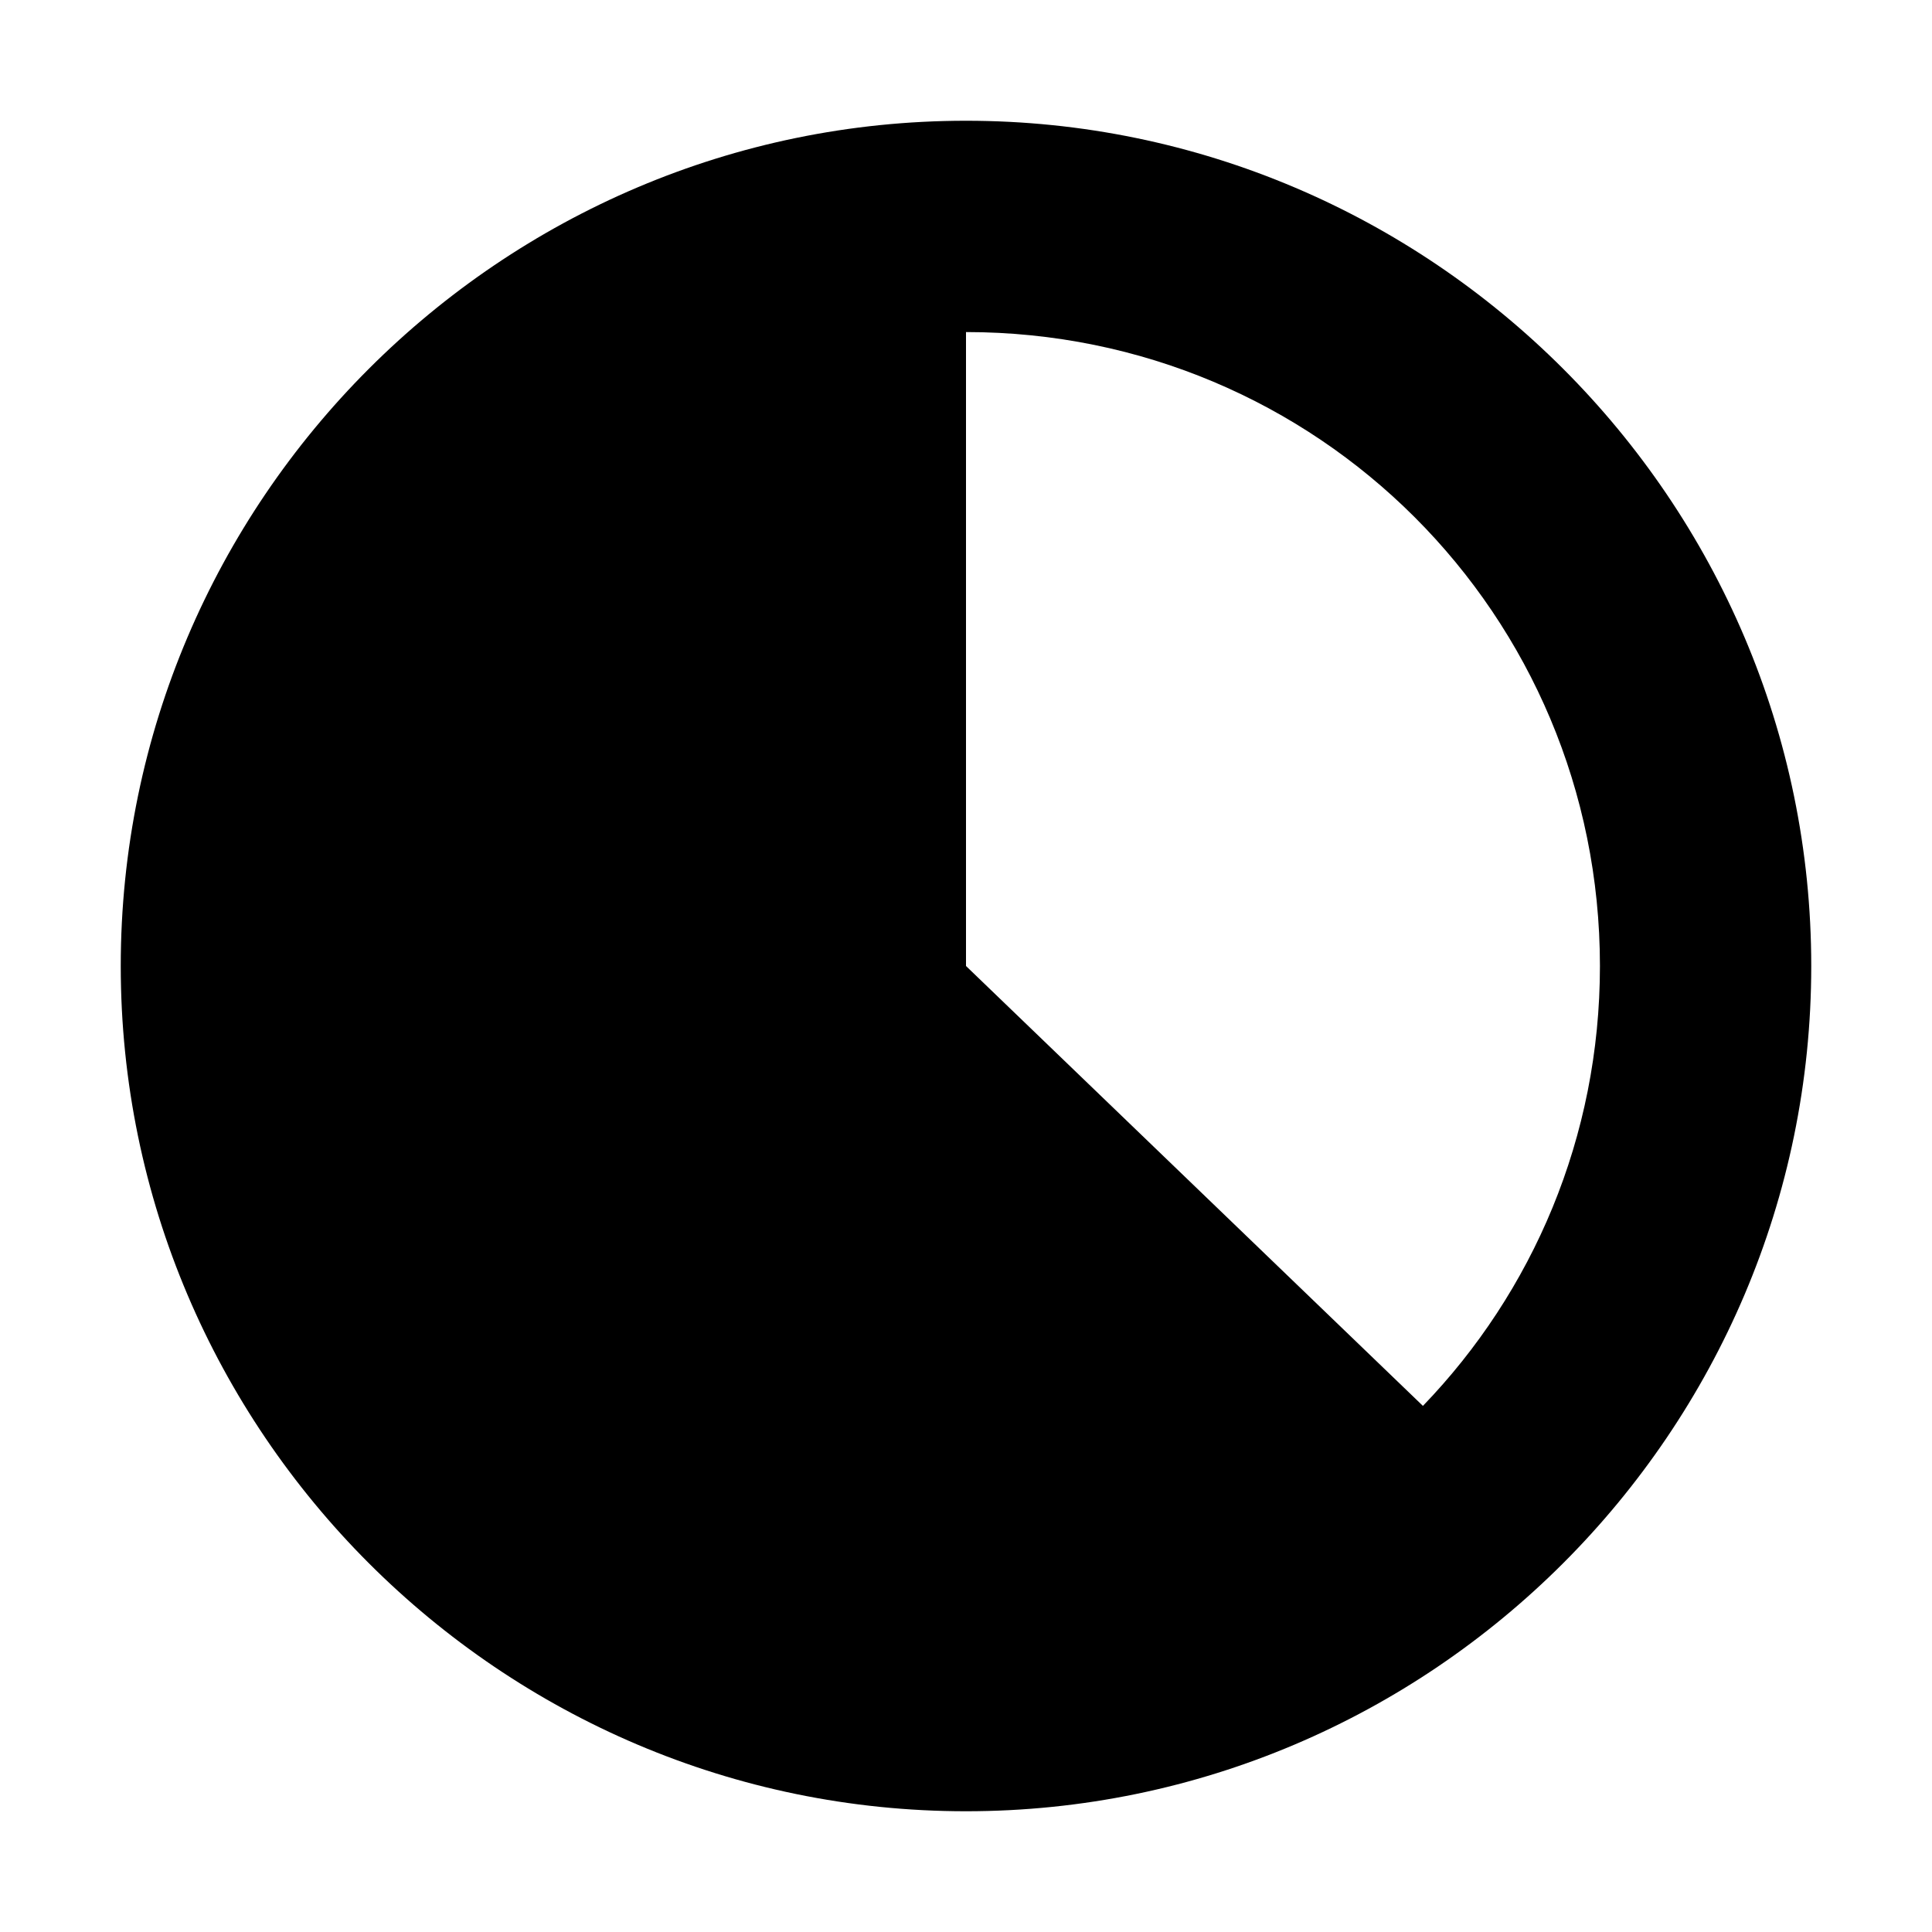
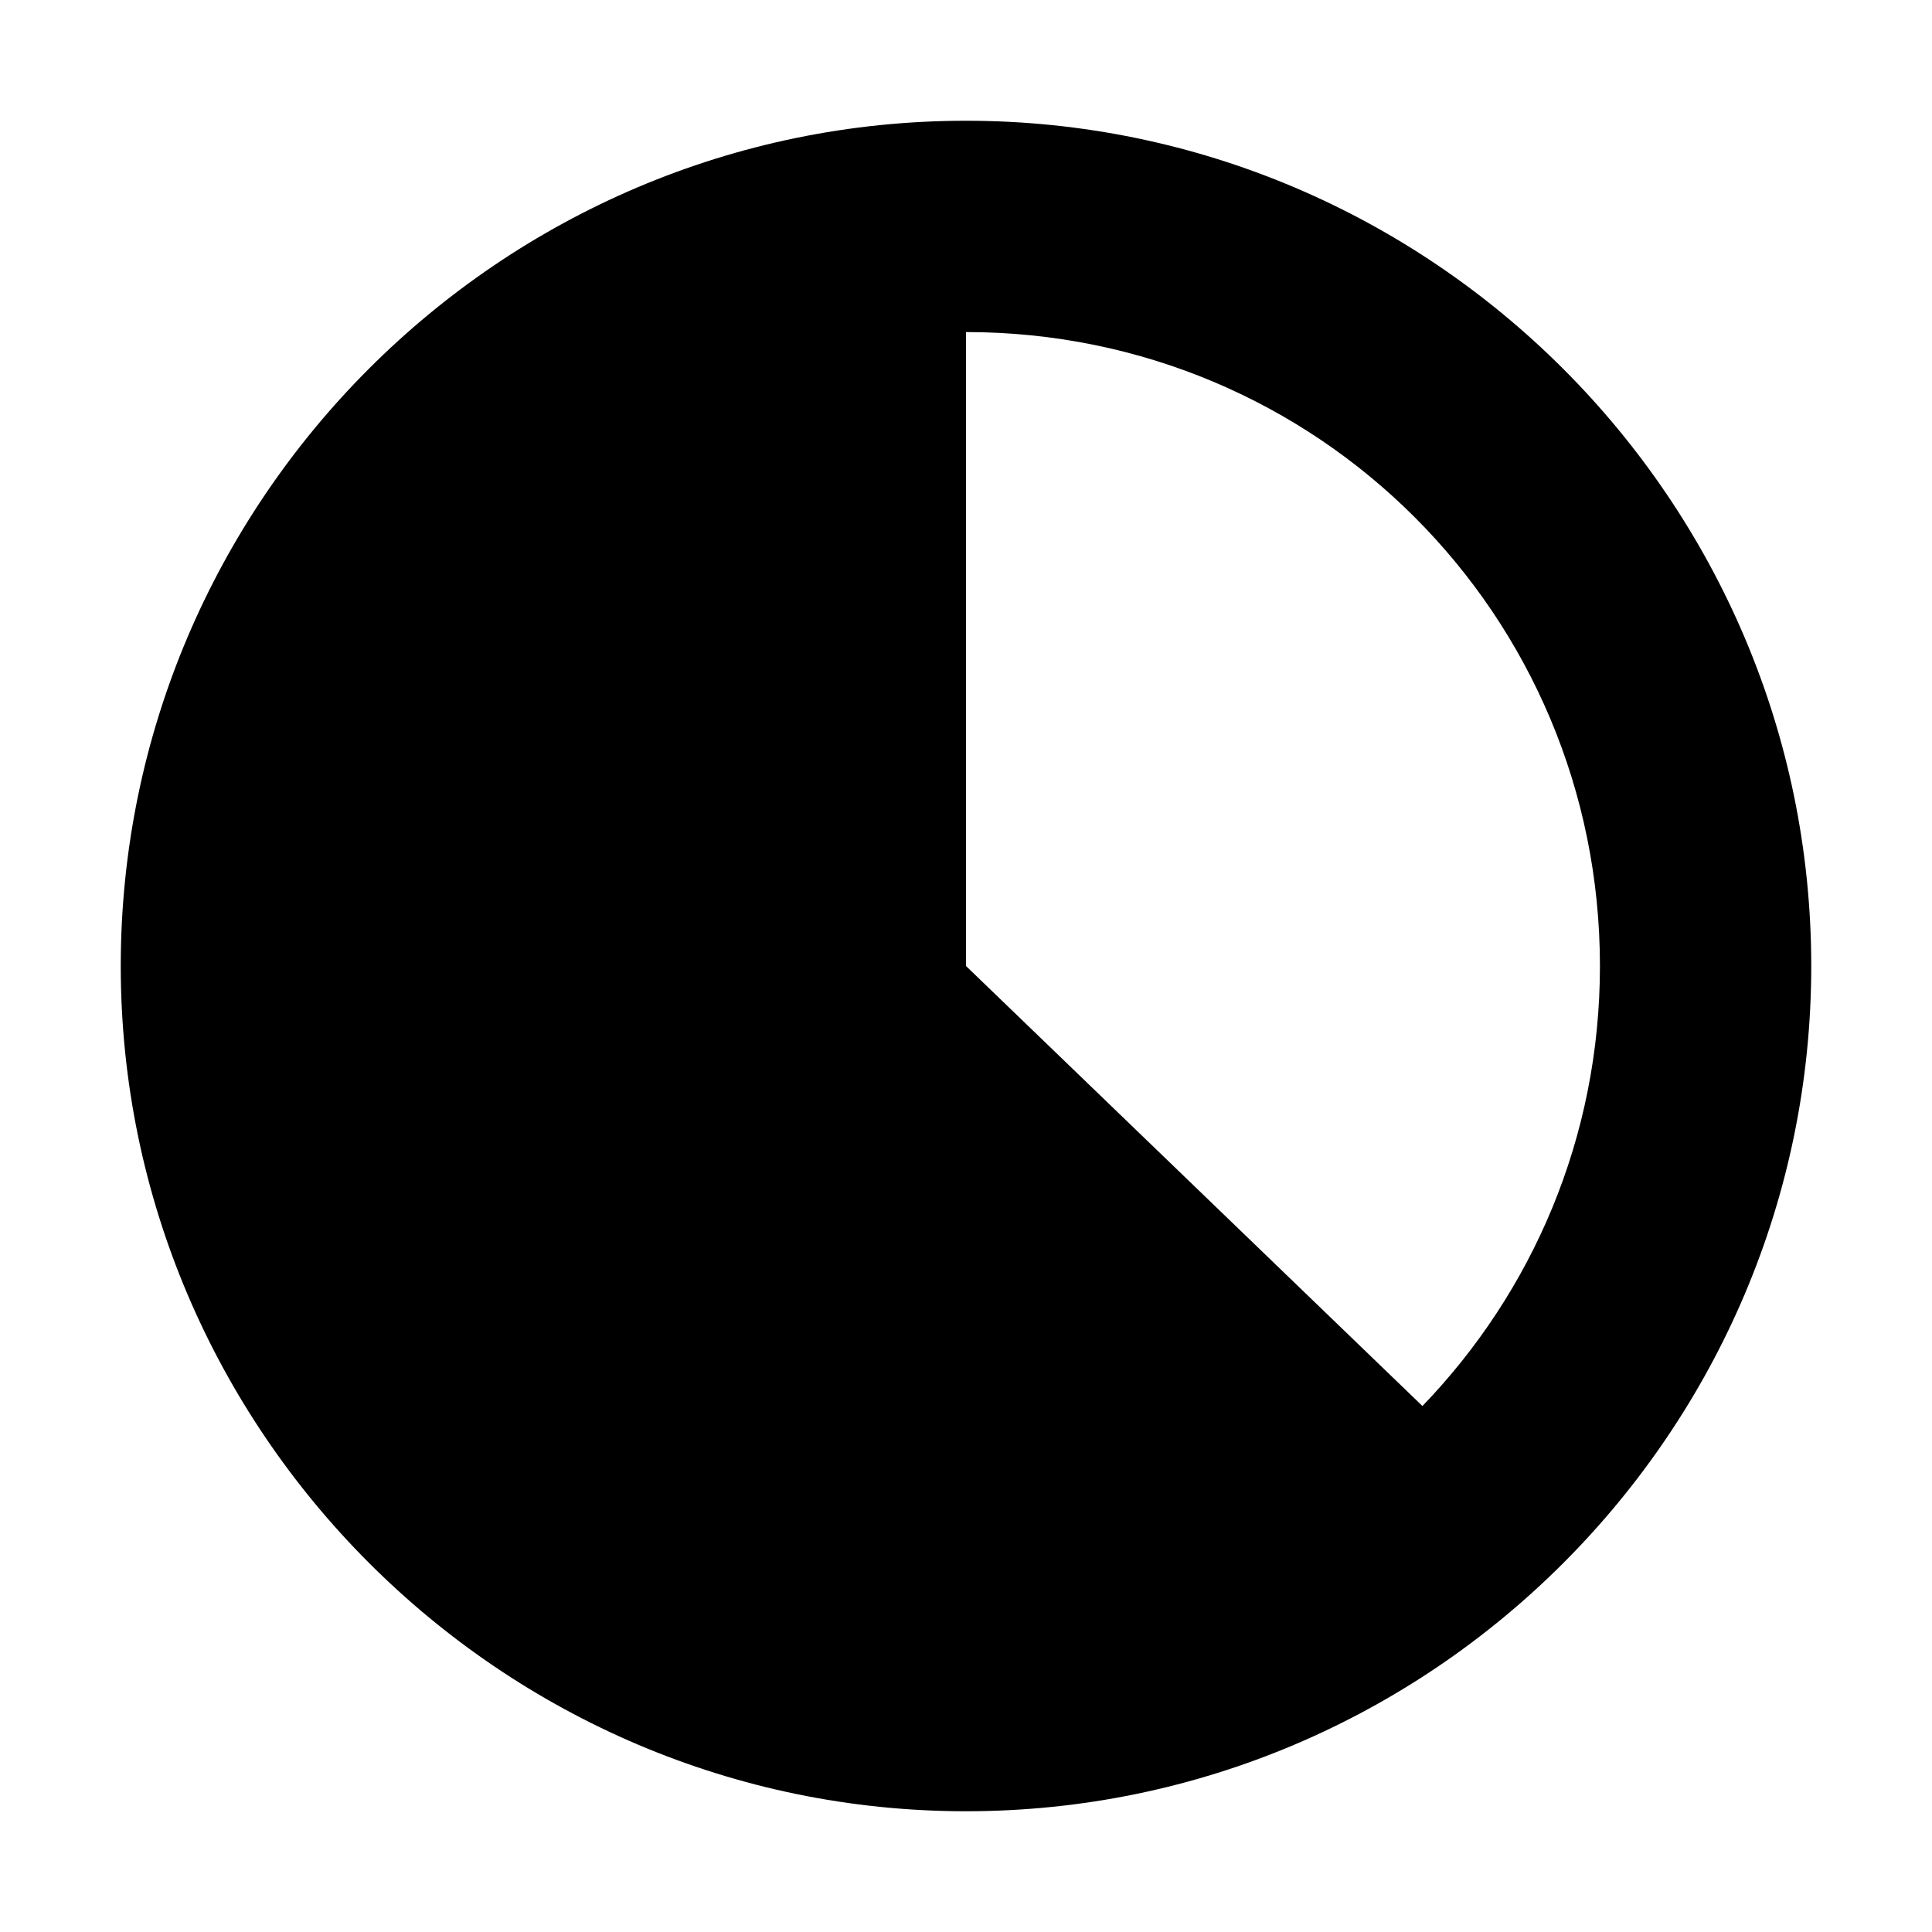
- <svg xmlns="http://www.w3.org/2000/svg" width="16" height="16" version="1">
-   <path d="m8 1c-3.855 0-7 3.145-7 7 0 3.855 3.145 7 7 7 3.855 0 7-3.145 7-7 0-3.855-3.145-7-7-7zm0 1.75c2.91 0 5.25 2.34 5.25 5.25 0 1.419-0.558 2.701-1.466 3.643l-3.784-3.643z" />
+ <svg xmlns="http://www.w3.org/2000/svg" height="16" viewBox="0 0 16 16" width="16" version="1.1">
+   <path d="m8 1c-3.86 0-7 3.15-7 7s3.15 7 7 7c3.86 0 7-3.15 7-7 0-3.86-3.15-7-7-7zm0 1.75c2.91 0 5.25 2.34 5.25 5.25 0 1.42-0.56 2.7-1.47 3.644l-3.78-3.644z" />
</svg>
